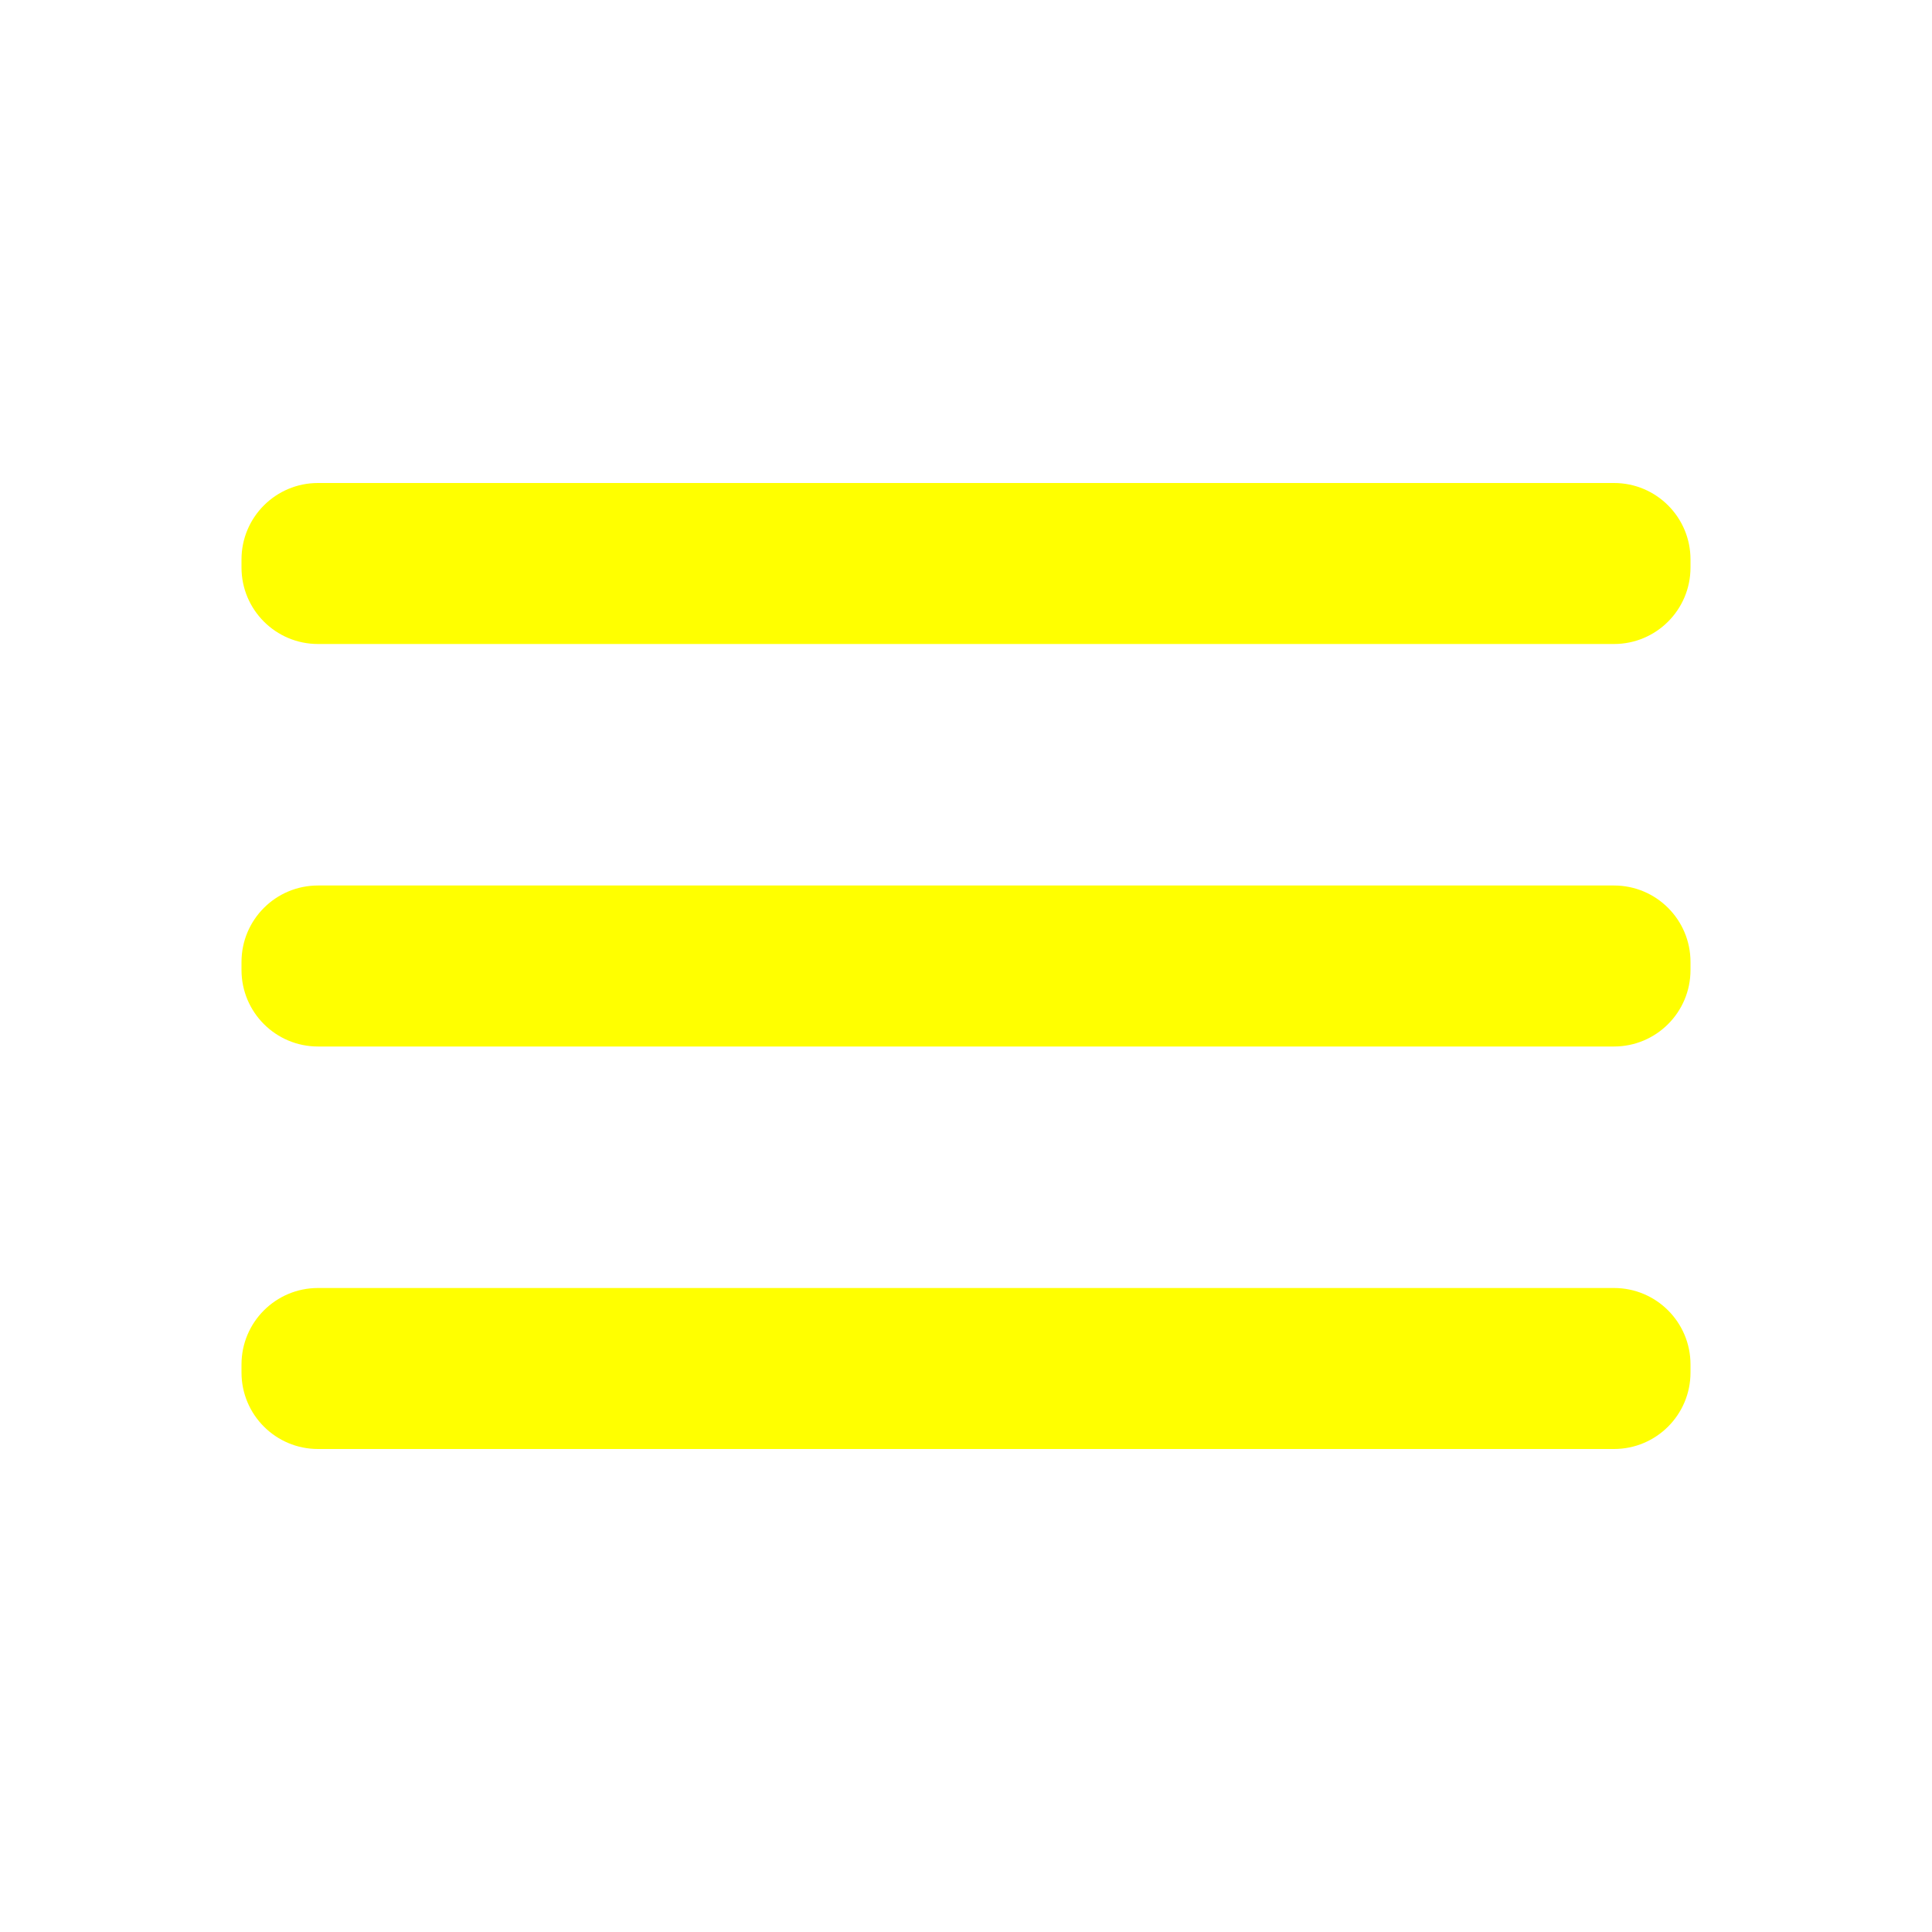
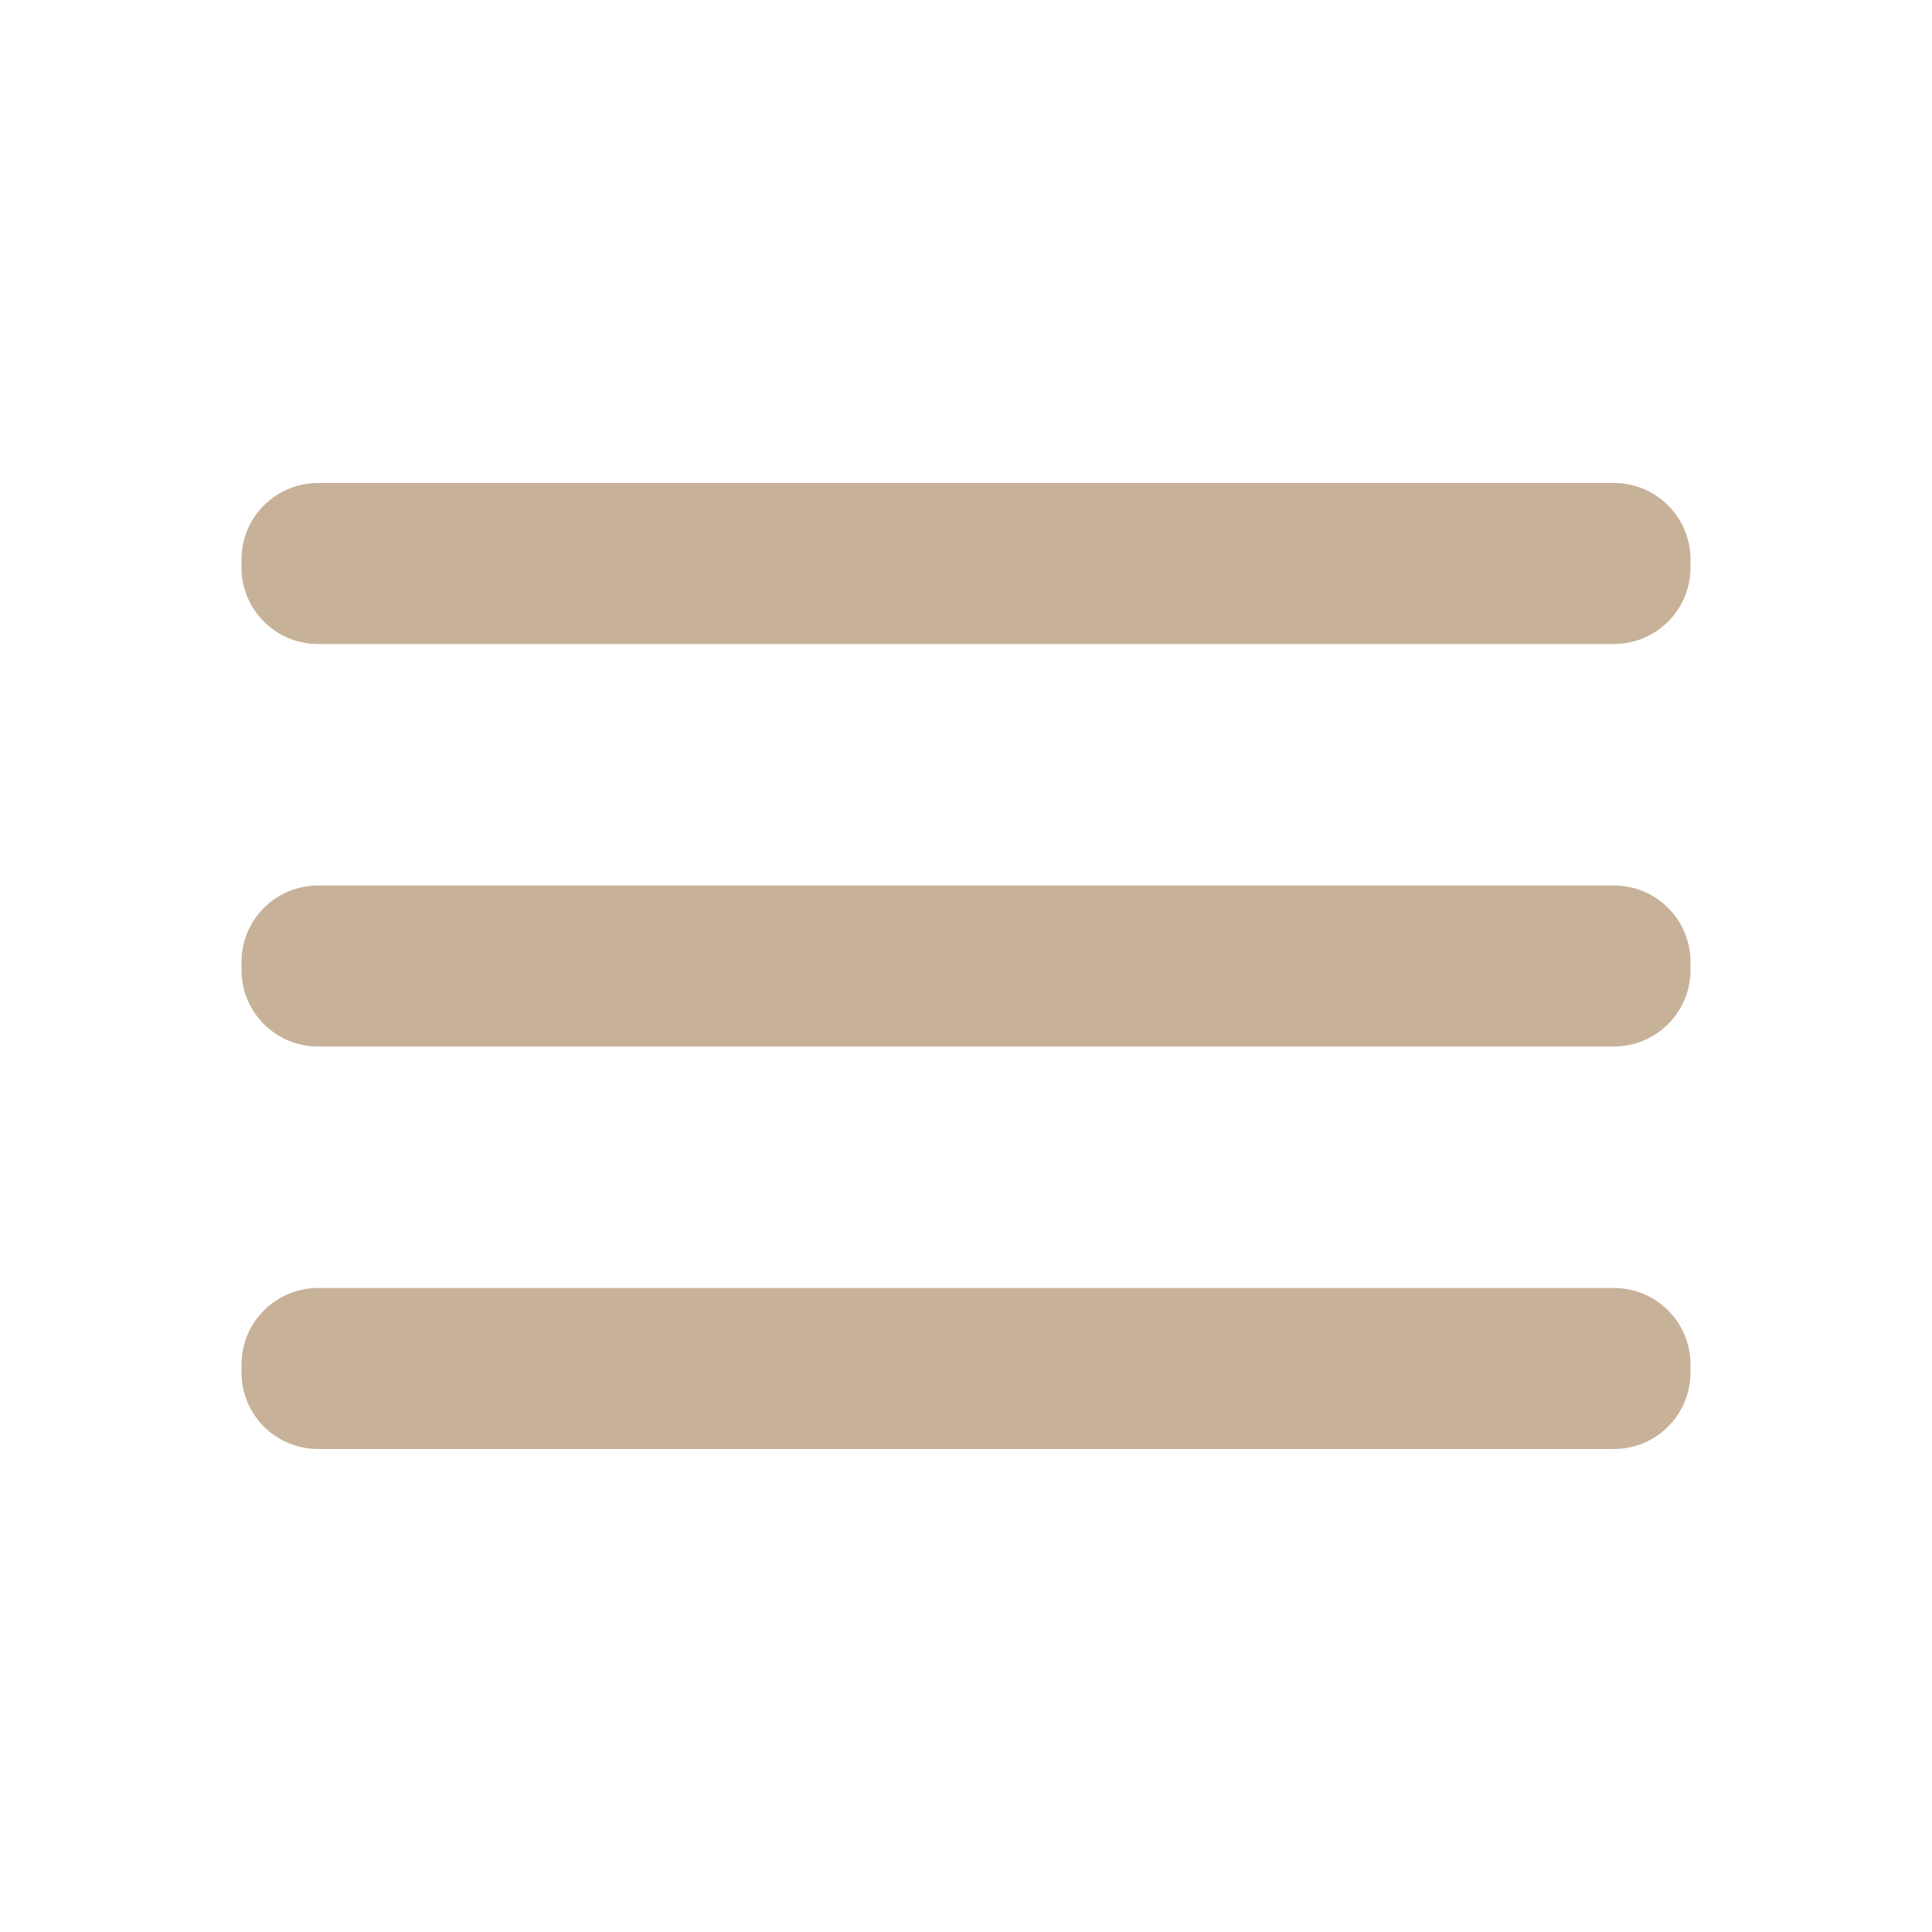
<svg xmlns="http://www.w3.org/2000/svg" viewBox="0 0 24 24">
  <g data-name="Layer 2">
    <g data-name="menu">
      <rect width="24" height="24" transform="rotate(180 12 12)" opacity="0" />
-       <rect fill="yellow" x="3" y="11" width="18" height="2" rx=".95" ry=".95" />
-       <rect fill="yellow" x="3" y="16" width="18" height="2" rx=".95" ry=".95" />
-       <rect fill="yellow" x="3" y="6" width="18" height="2" rx=".95" ry=".95" />
+       <rect fill="#c7b299" x="3" y="11" width="18" height="2" rx=".95" ry=".95" />
+       <rect fill="#c7b299" x="3" y="16" width="18" height="2" rx=".95" ry=".95" />
+       <rect fill="#c7b299" x="3" y="6" width="18" height="2" rx=".95" ry=".95" />
    </g>
  </g>
</svg>
